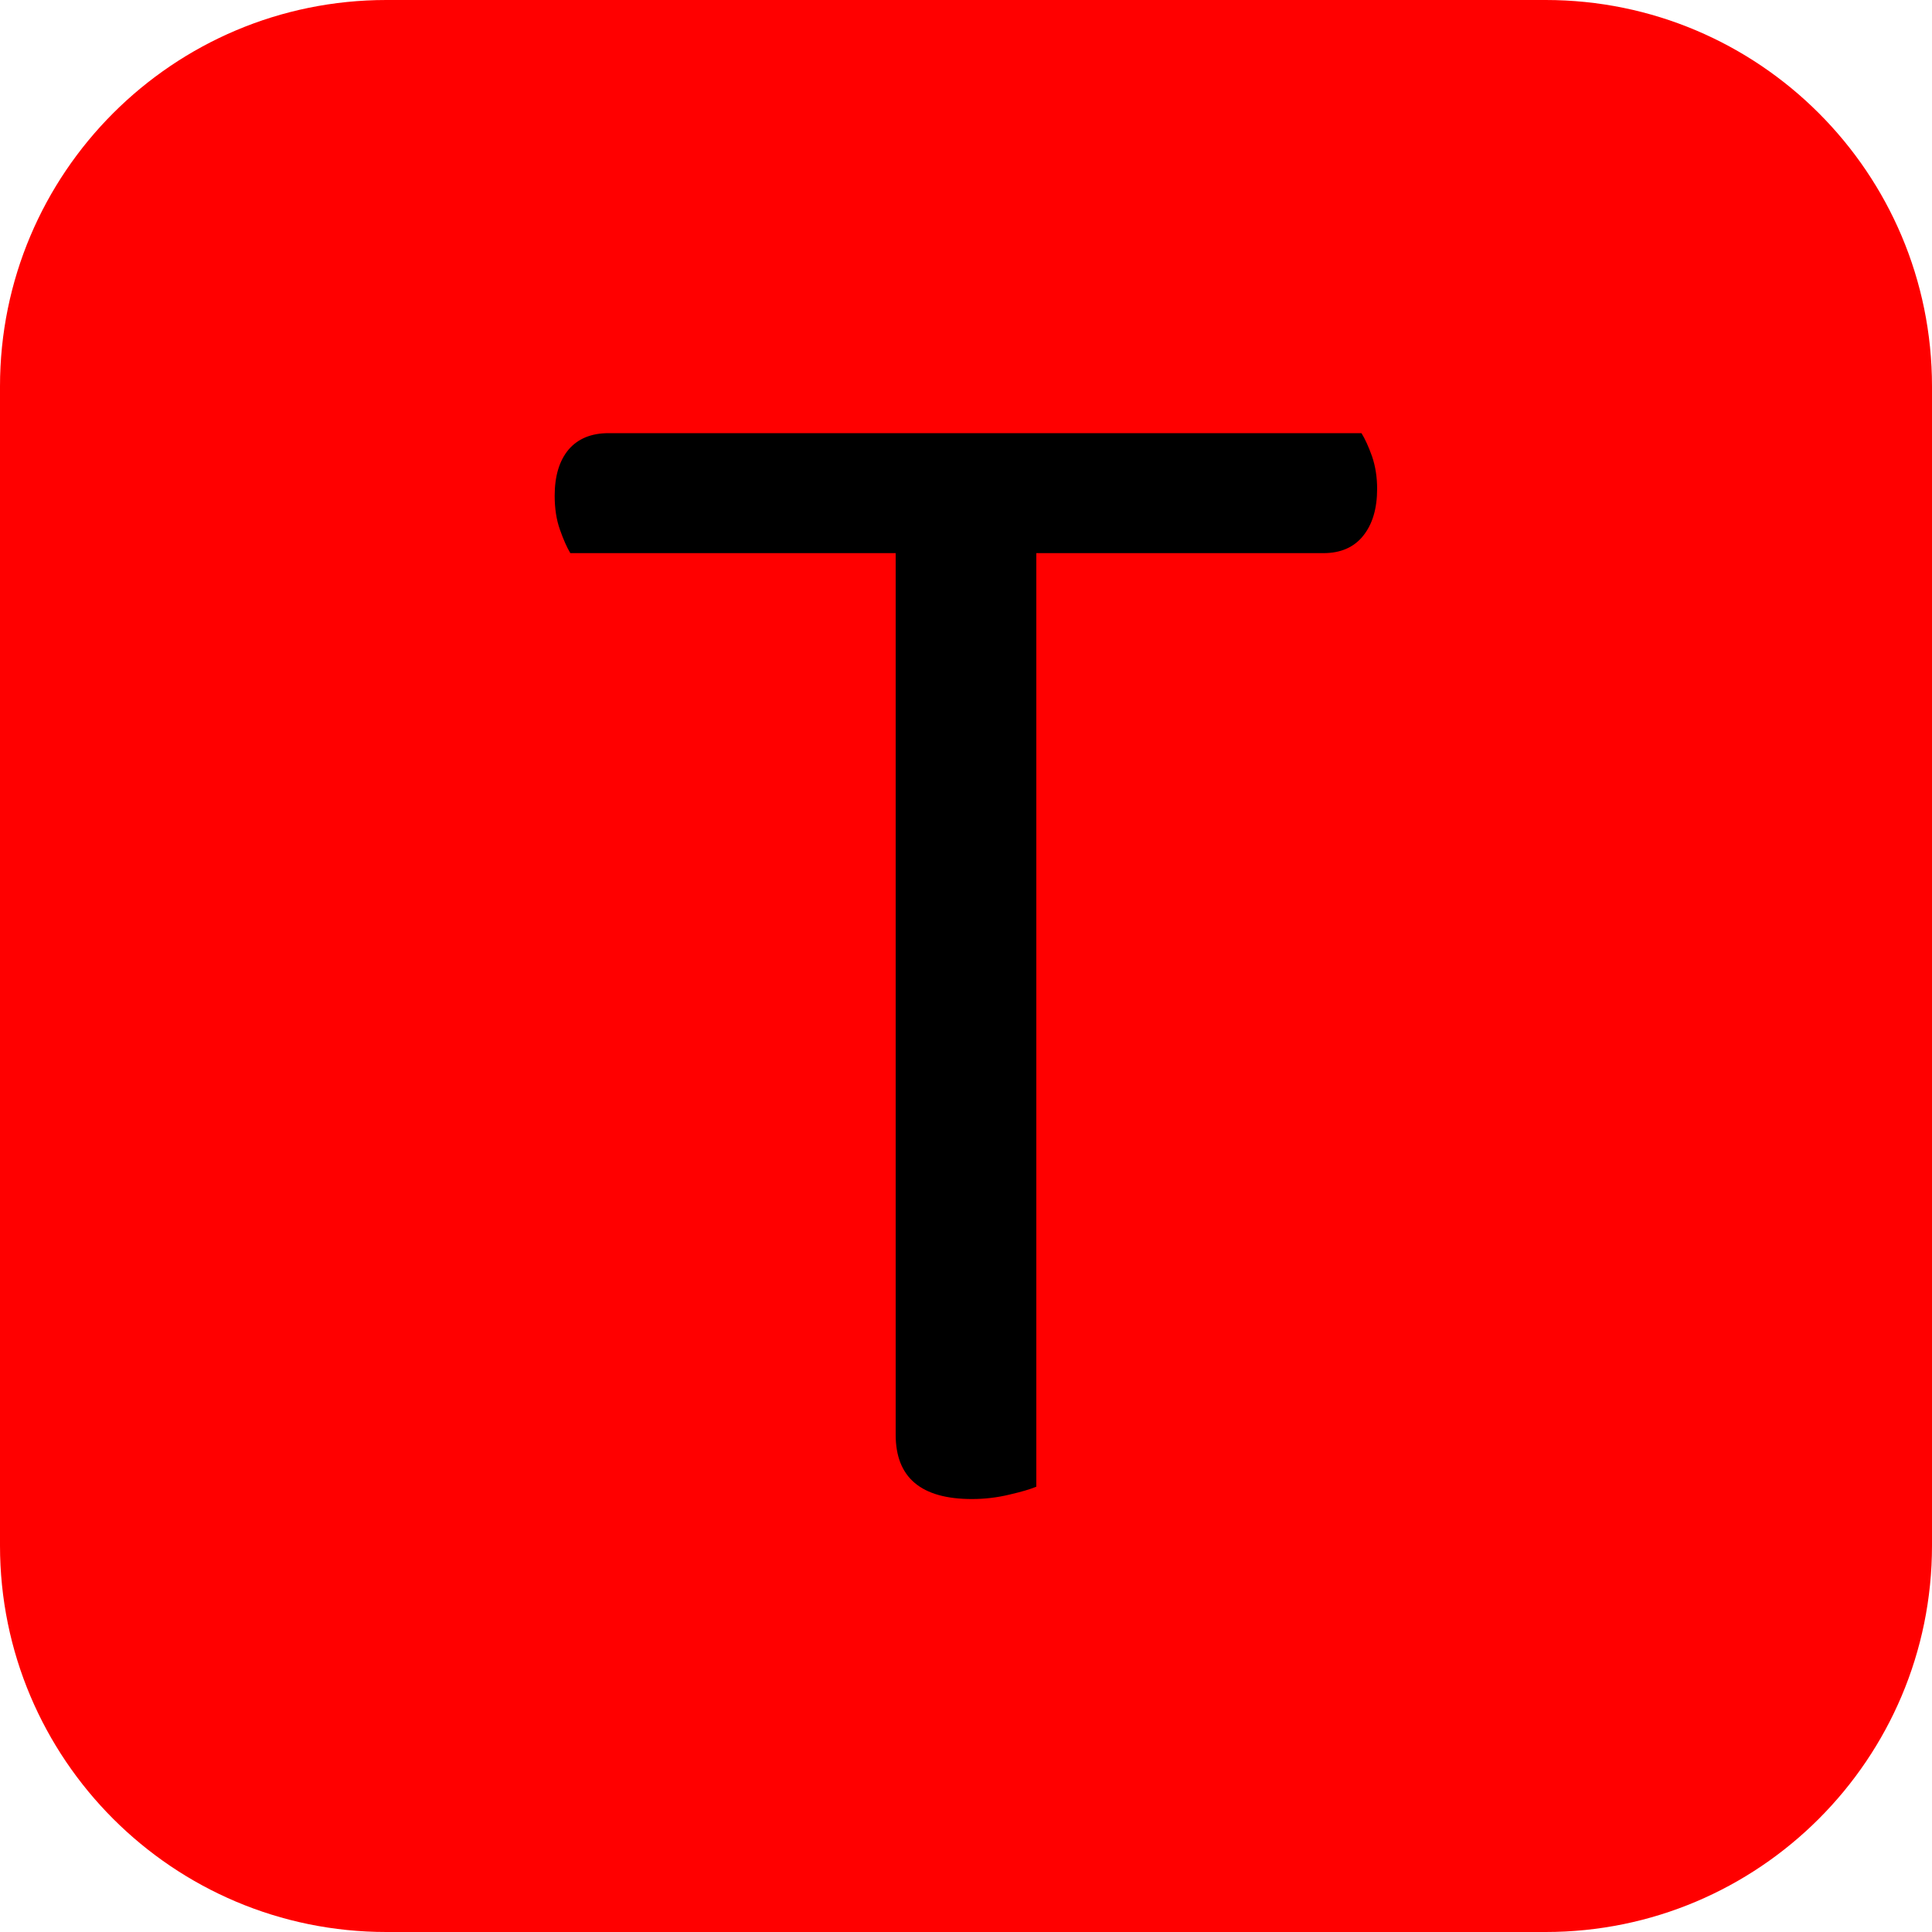
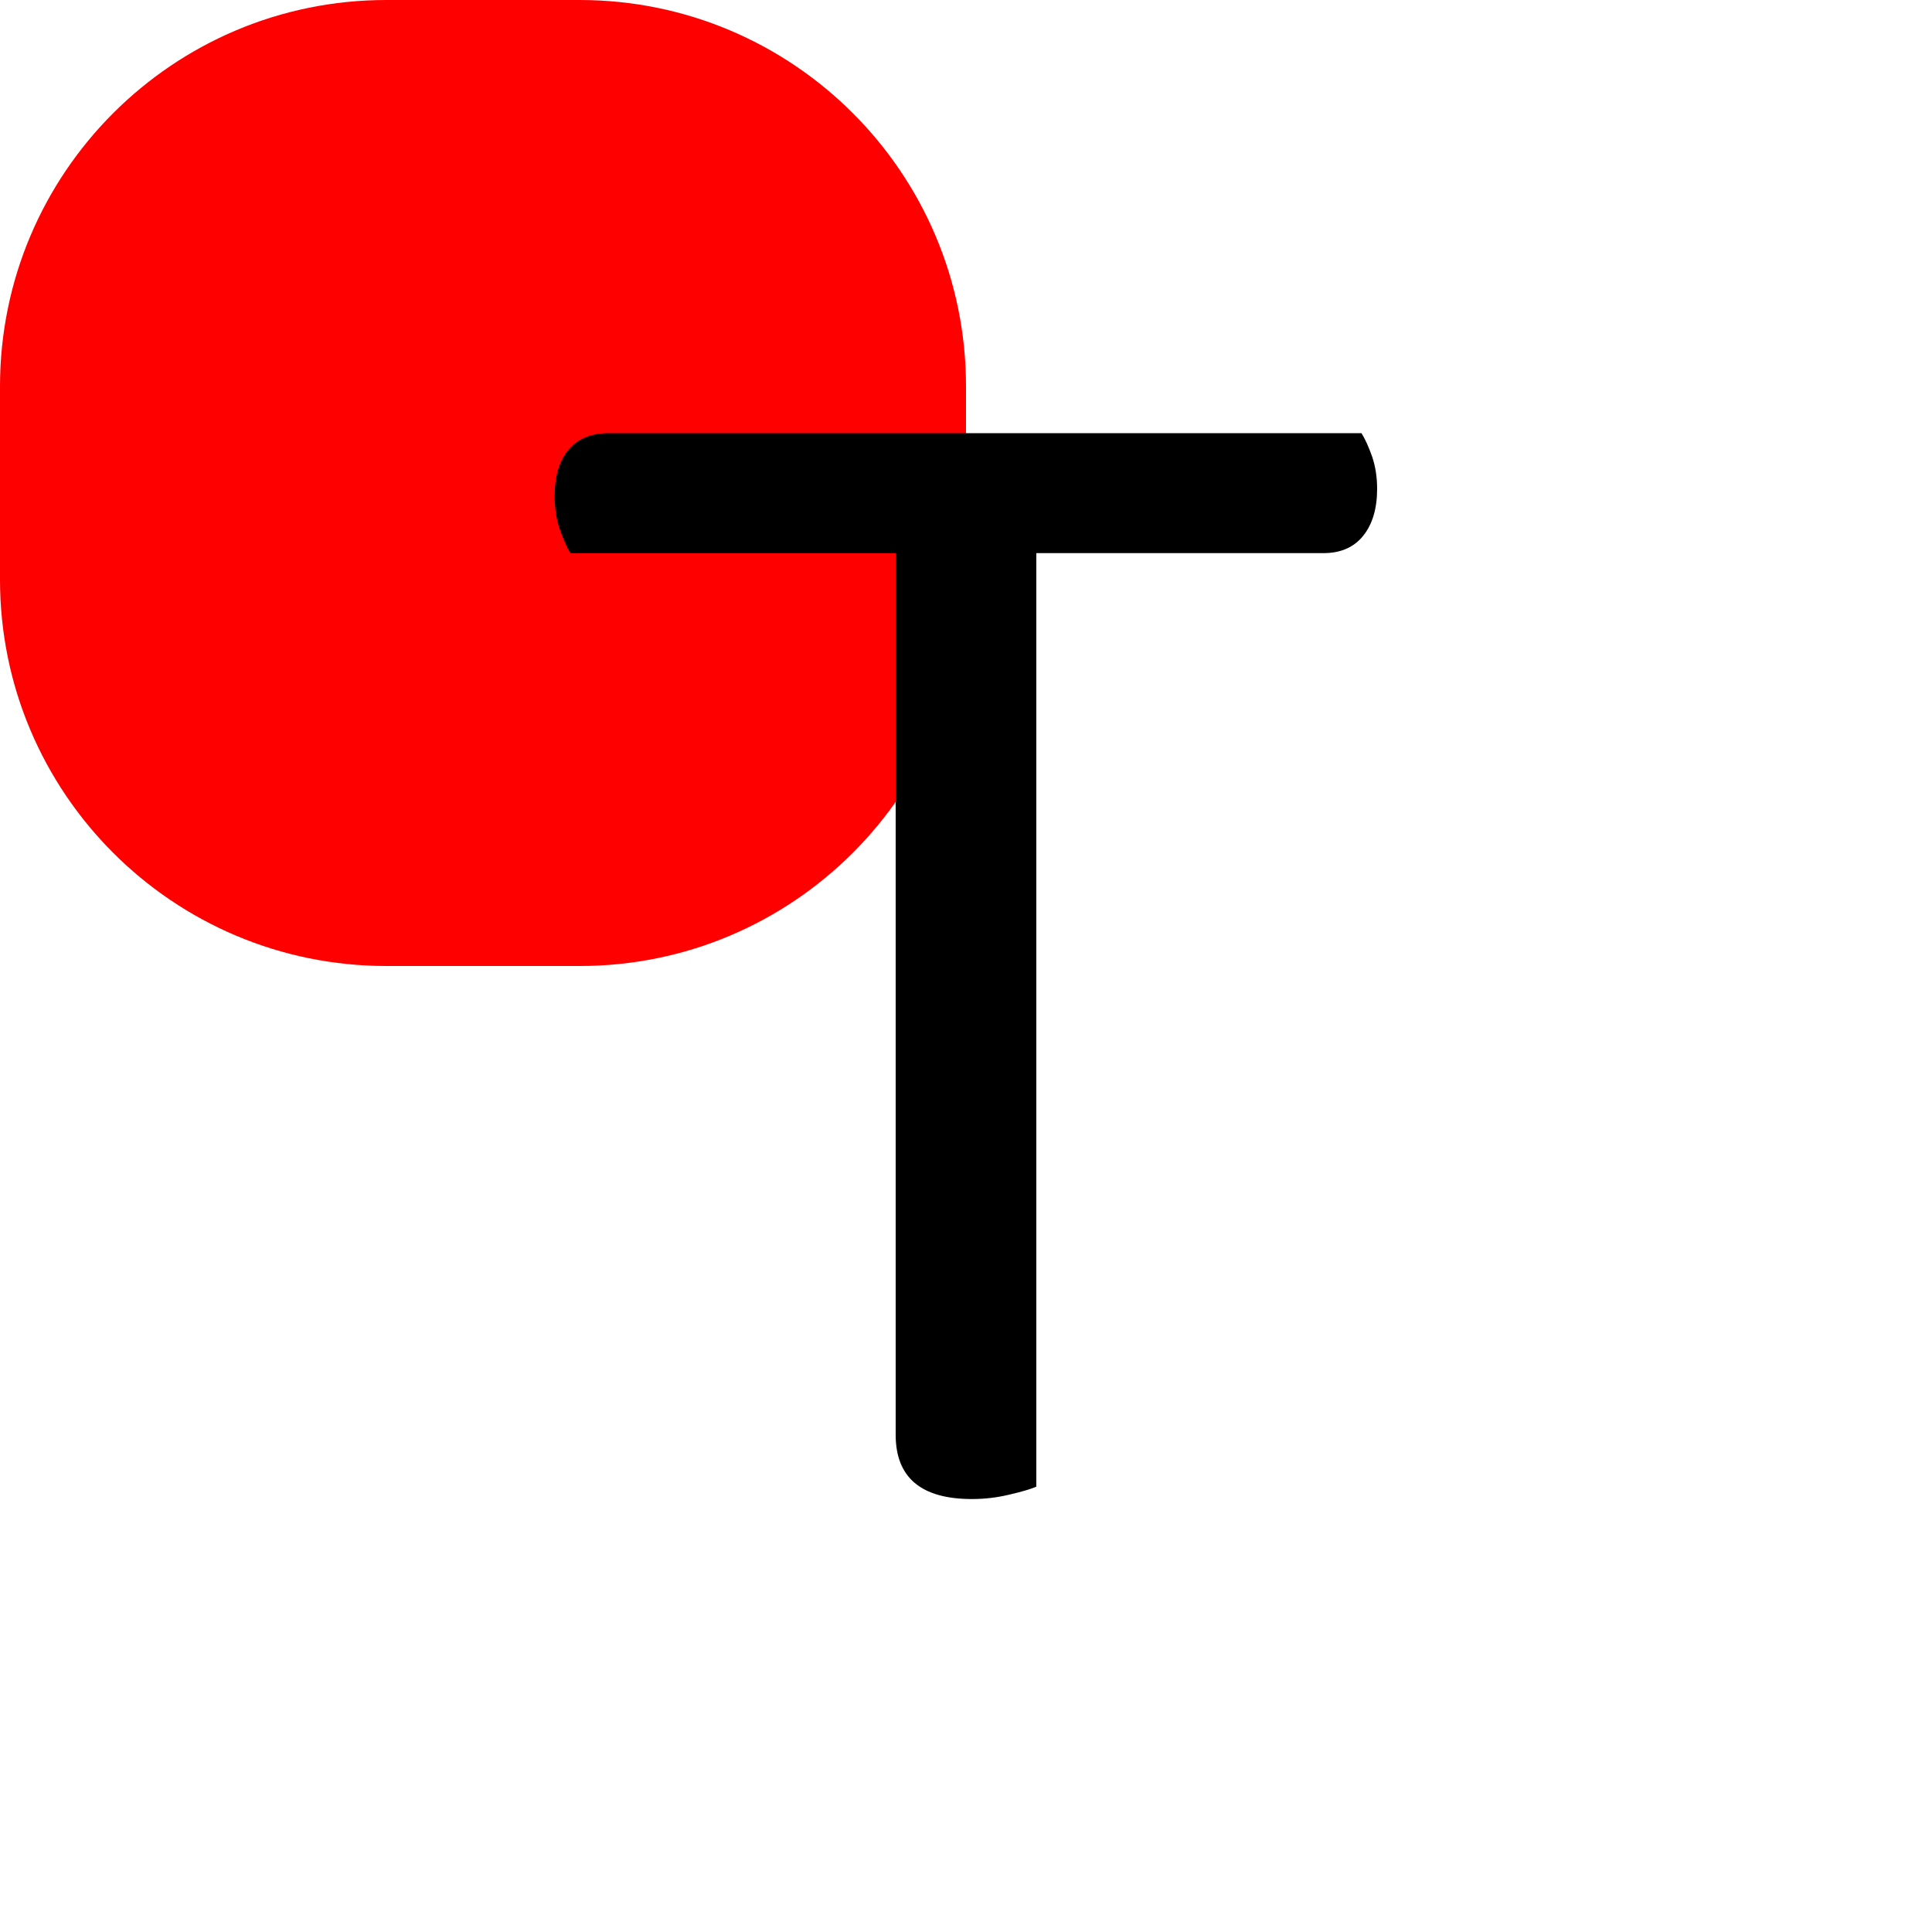
- <svg xmlns="http://www.w3.org/2000/svg" width="256" height="256" viewBox="0 0 100 100">
-   <rect width="100" height="100" rx="20" fill="red" />
+ <svg xmlns="http://www.w3.org/2000/svg" width="56" height="56" viewBox="0 0 100 100">
+   <rect width="50" height="50" rx="20" fill="red" />
  <path fill="black" d="M68.50 28.63L53.64 28.63L53.64 76.95Q53.20 77.14 52.25 77.36Q51.30 77.59 50.31 77.59L50.31 77.59Q46.36 77.59 46.36 74.26L46.36 74.26L46.36 28.63L29.52 28.63Q29.25 28.18 28.98 27.41Q28.71 26.65 28.71 25.66L28.71 25.66Q28.71 24.13 29.43 23.27Q30.16 22.42 31.50 22.42L31.50 22.42L70.47 22.42Q70.75 22.87 71.02 23.63Q71.28 24.40 71.28 25.30L71.28 25.30Q71.28 26.83 70.56 27.73Q69.84 28.63 68.50 28.63L68.50 28.63Z" />
</svg>
